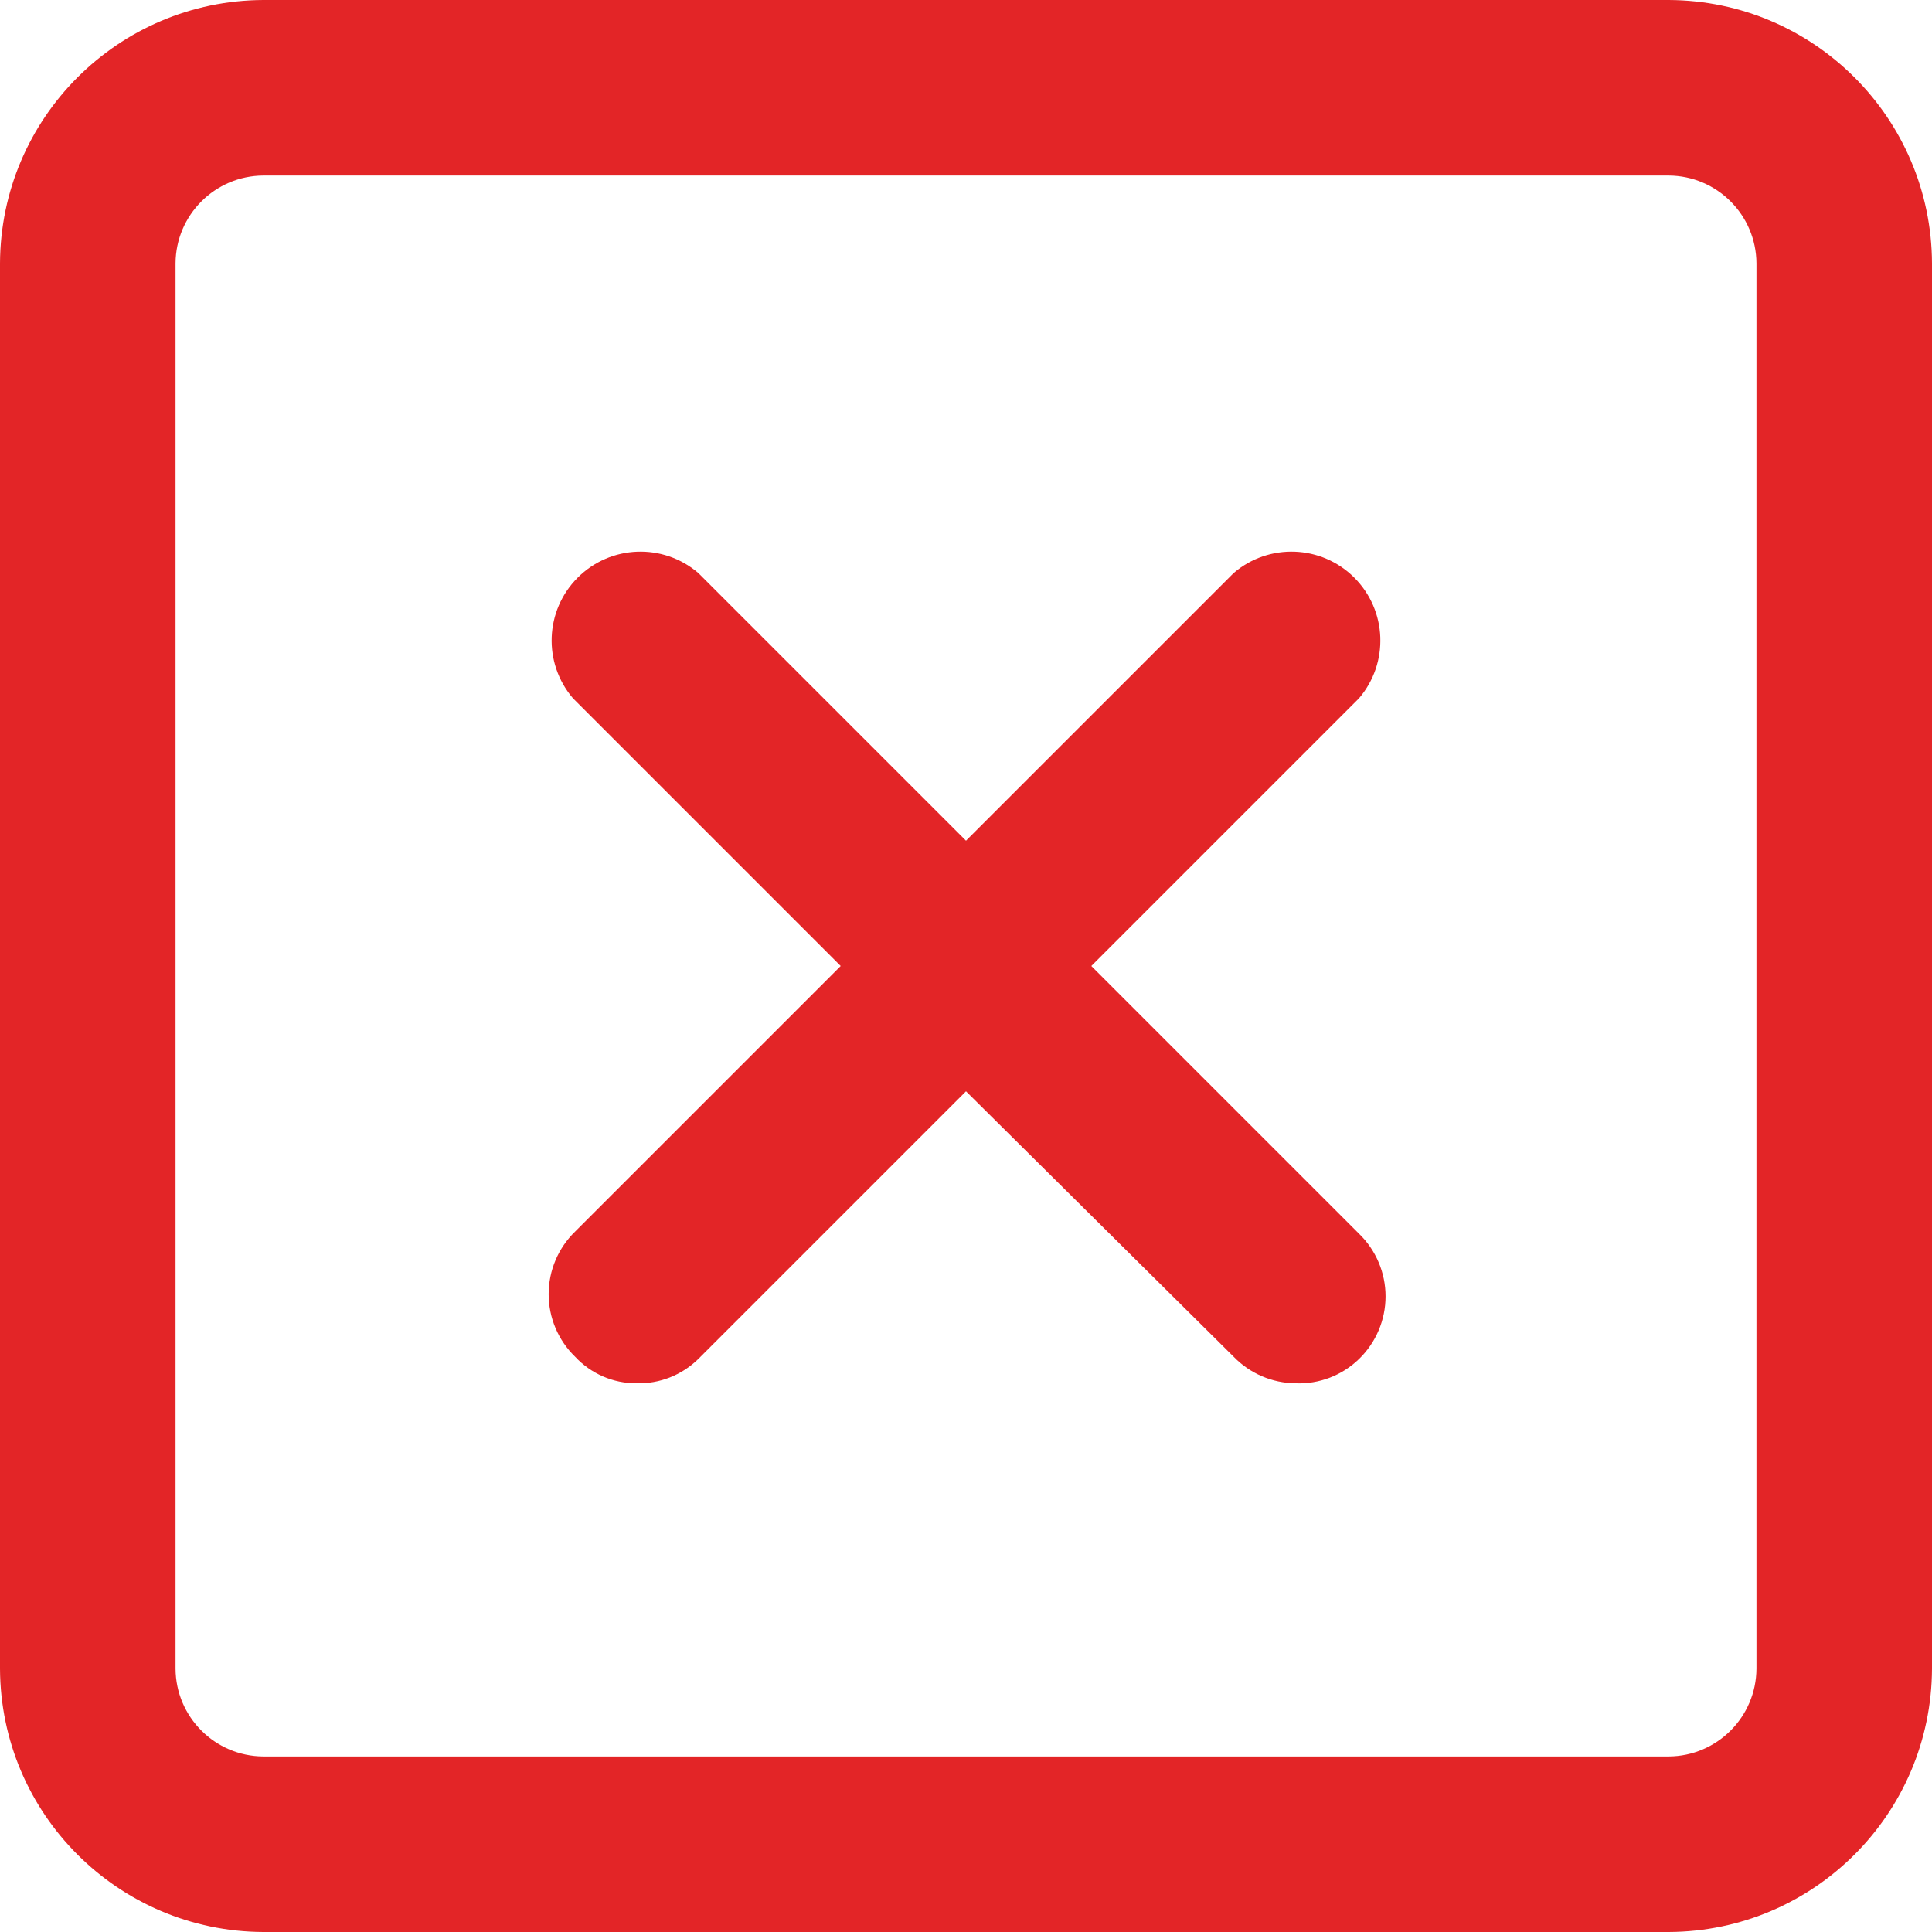
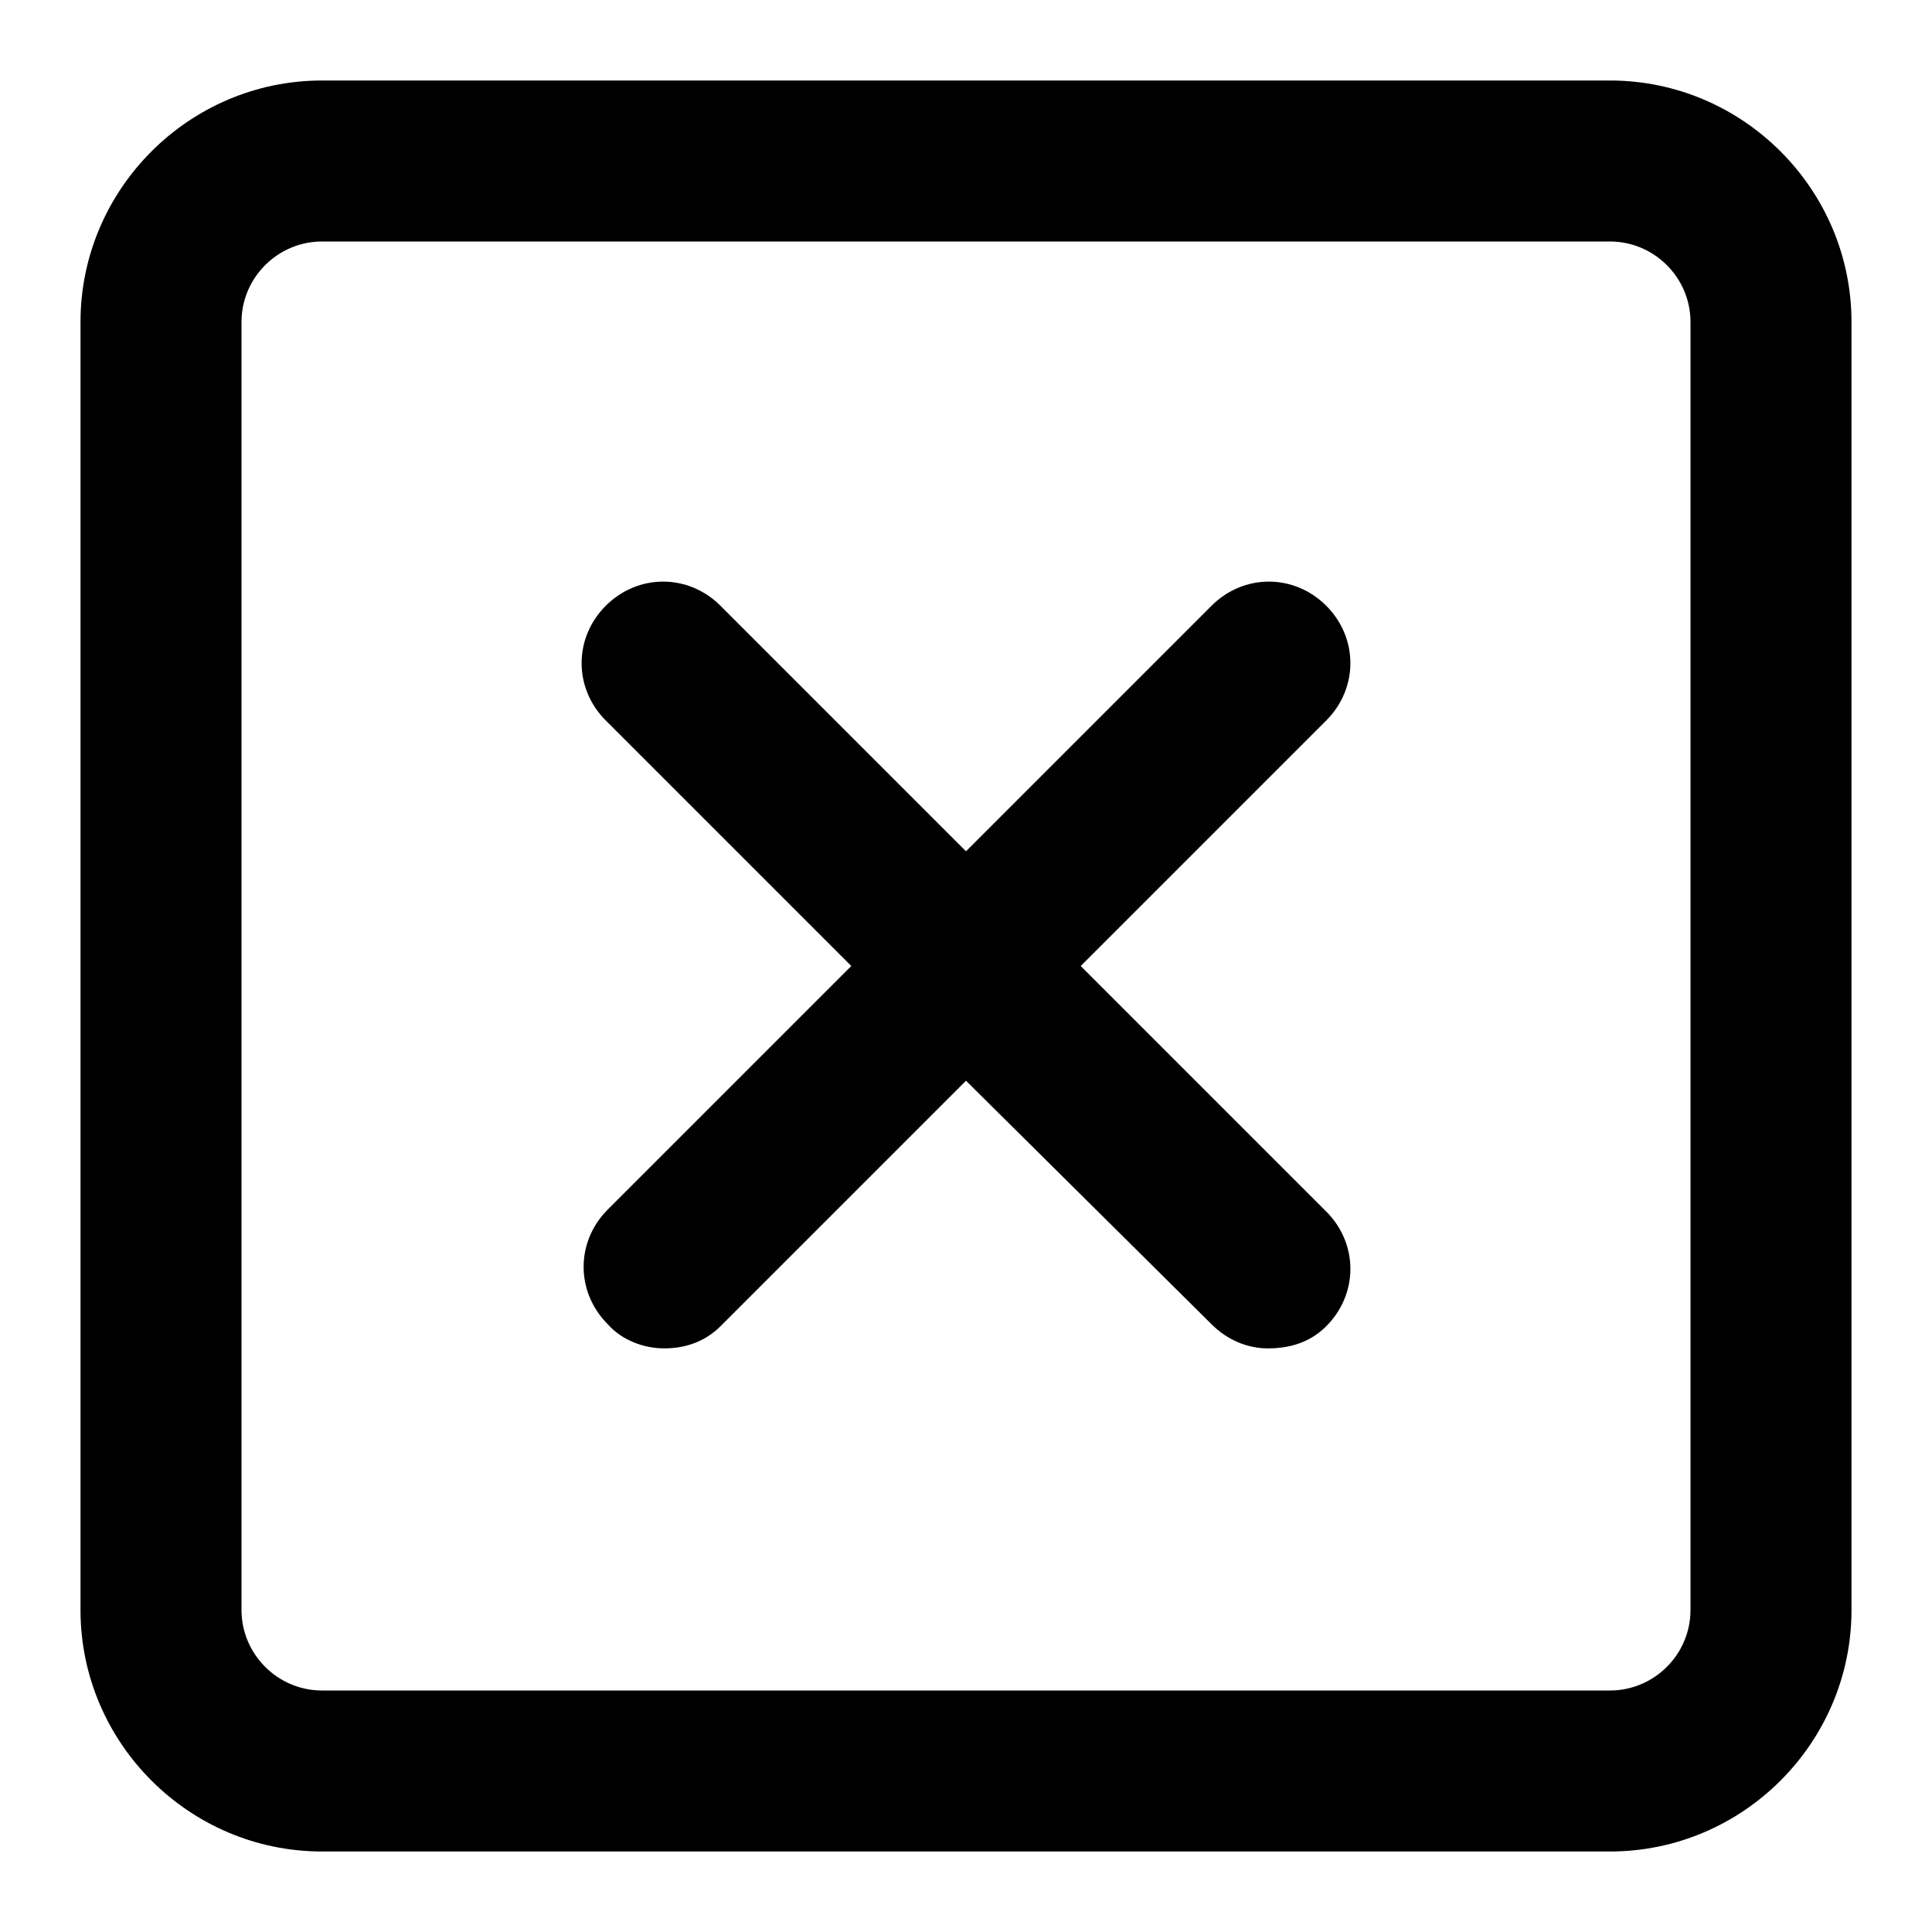
- <svg xmlns="http://www.w3.org/2000/svg" id="Layer_1" data-name="Layer 1" viewBox="0 0 35 35">
-   <defs>
-     <style>.cls-1{fill:#e32527;}</style>
-   </defs>
-   <path class="cls-1" d="M60.73,30.5H35.27a4.79,4.79,0,0,0-4.77,4.77V60.73a4.79,4.79,0,0,0,4.77,4.77H60.73a4.79,4.79,0,0,0,4.77-4.77V35.27A4.79,4.79,0,0,0,60.73,30.5Zm1.59,30.23a1.6,1.6,0,0,1-1.59,1.59H35.27a1.6,1.6,0,0,1-1.59-1.59V35.27a1.6,1.6,0,0,1,1.59-1.59H60.73a1.6,1.6,0,0,1,1.59,1.59Zm-7.2-7.88a1.58,1.58,0,0,1,0,2.27,1.56,1.56,0,0,1-1.15.44,1.58,1.58,0,0,1-1.12-.48L48,50.27l-4.85,4.85a1.54,1.54,0,0,1-1.12.44,1.51,1.51,0,0,1-1.11-.48,1.58,1.58,0,0,1,0-2.27L45.73,48l-4.85-4.85a1.61,1.61,0,0,1,2.27-2.27L48,45.73l4.85-4.85a1.61,1.61,0,0,1,2.27,2.27L50.27,48Z" transform="translate(-30.5 -30.5)" />
+ <svg xmlns="http://www.w3.org/2000/svg" viewBox="0 0 96 96">
+   <path d="M80 4H16C9.4 4 4 9.4 4 16v64c0 6.6 5.4 12 12 12h64c6.6 0 12-5.4 12-12V16c0-6.6-5.4-12-12-12zm4 76c0 2.2-1.8 4-4 4H16c-2.2 0-4-1.8-4-4V16c0-2.2 1.8-4 4-4h64c2.2 0 4 1.8 4 4v64z" />
+   <path d="M65.9 60.2c1.6 1.6 1.6 4.1 0 5.7-.8.8-1.8 1.1-2.9 1.1-1 0-2-.4-2.8-1.2L48 53.7 35.8 65.9C35 66.7 34 67 33 67c-1 0-2.1-.4-2.8-1.2-1.6-1.6-1.6-4.1 0-5.7L42.3 48 30.1 35.8c-1.6-1.6-1.6-4.1 0-5.7s4.1-1.6 5.7 0L48 42.3l12.2-12.2c1.6-1.6 4.1-1.6 5.7 0s1.6 4.1 0 5.7L53.7 48l12.2 12.2z" />
</svg>
